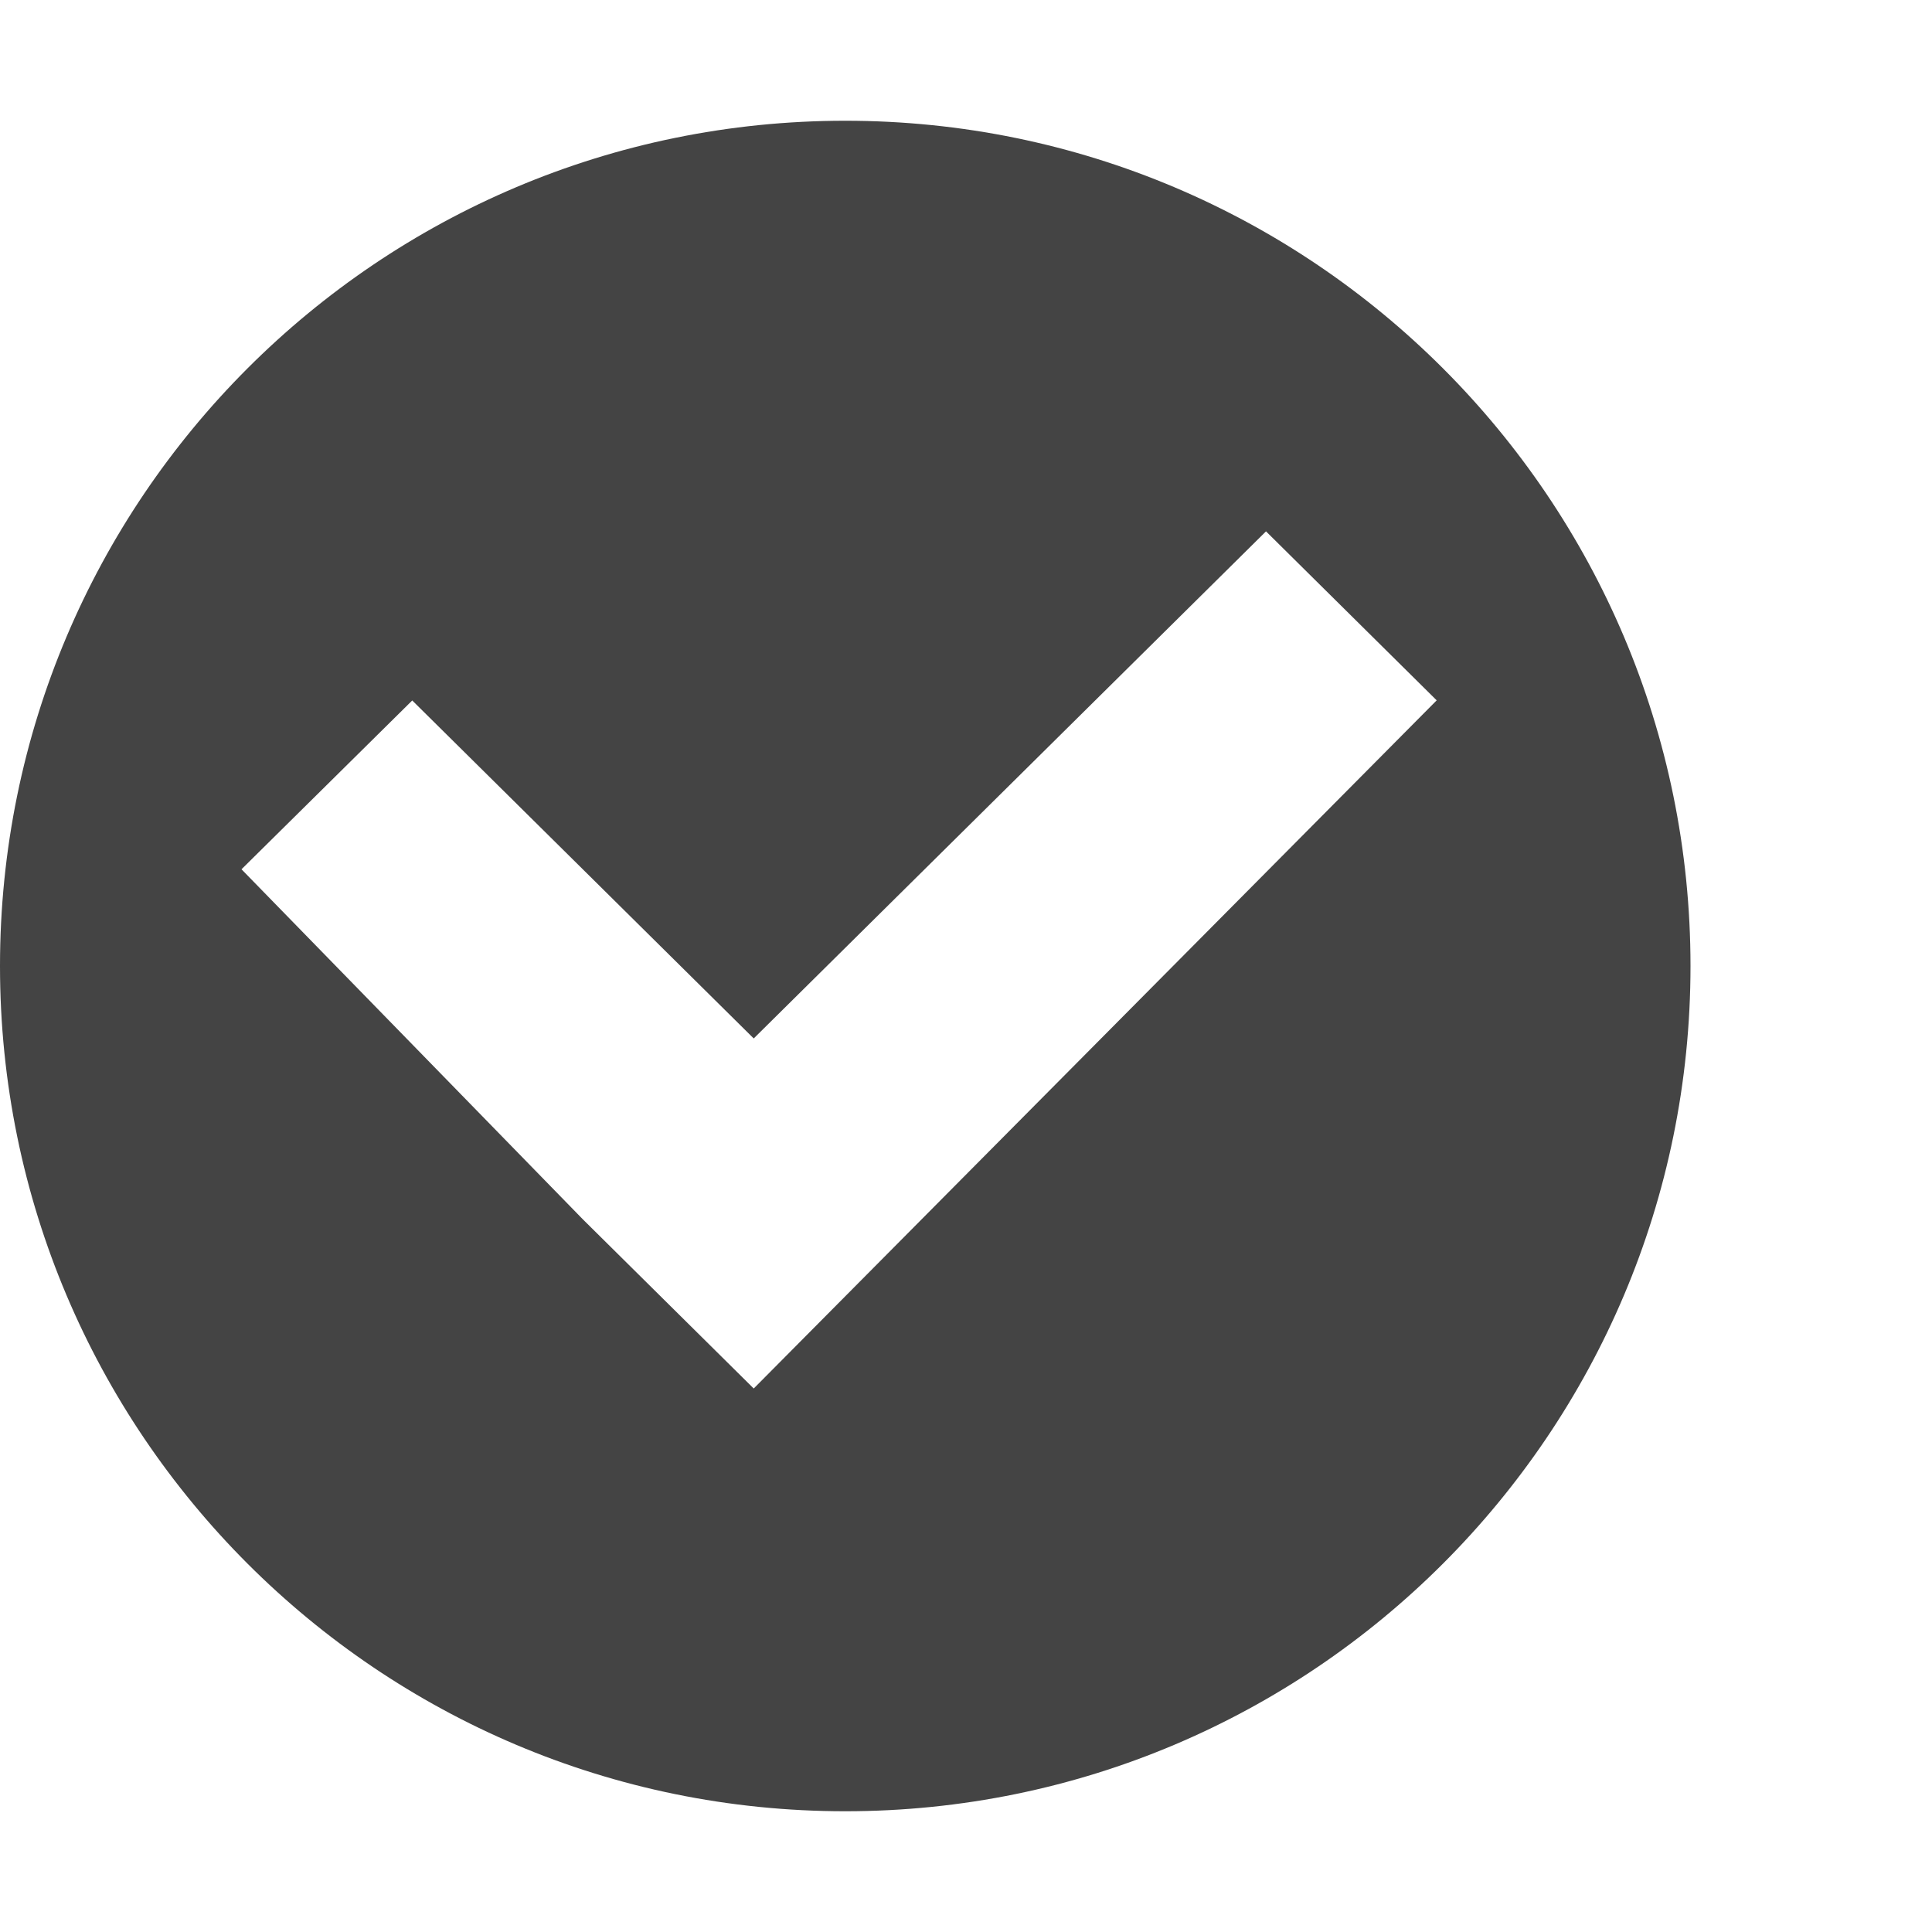
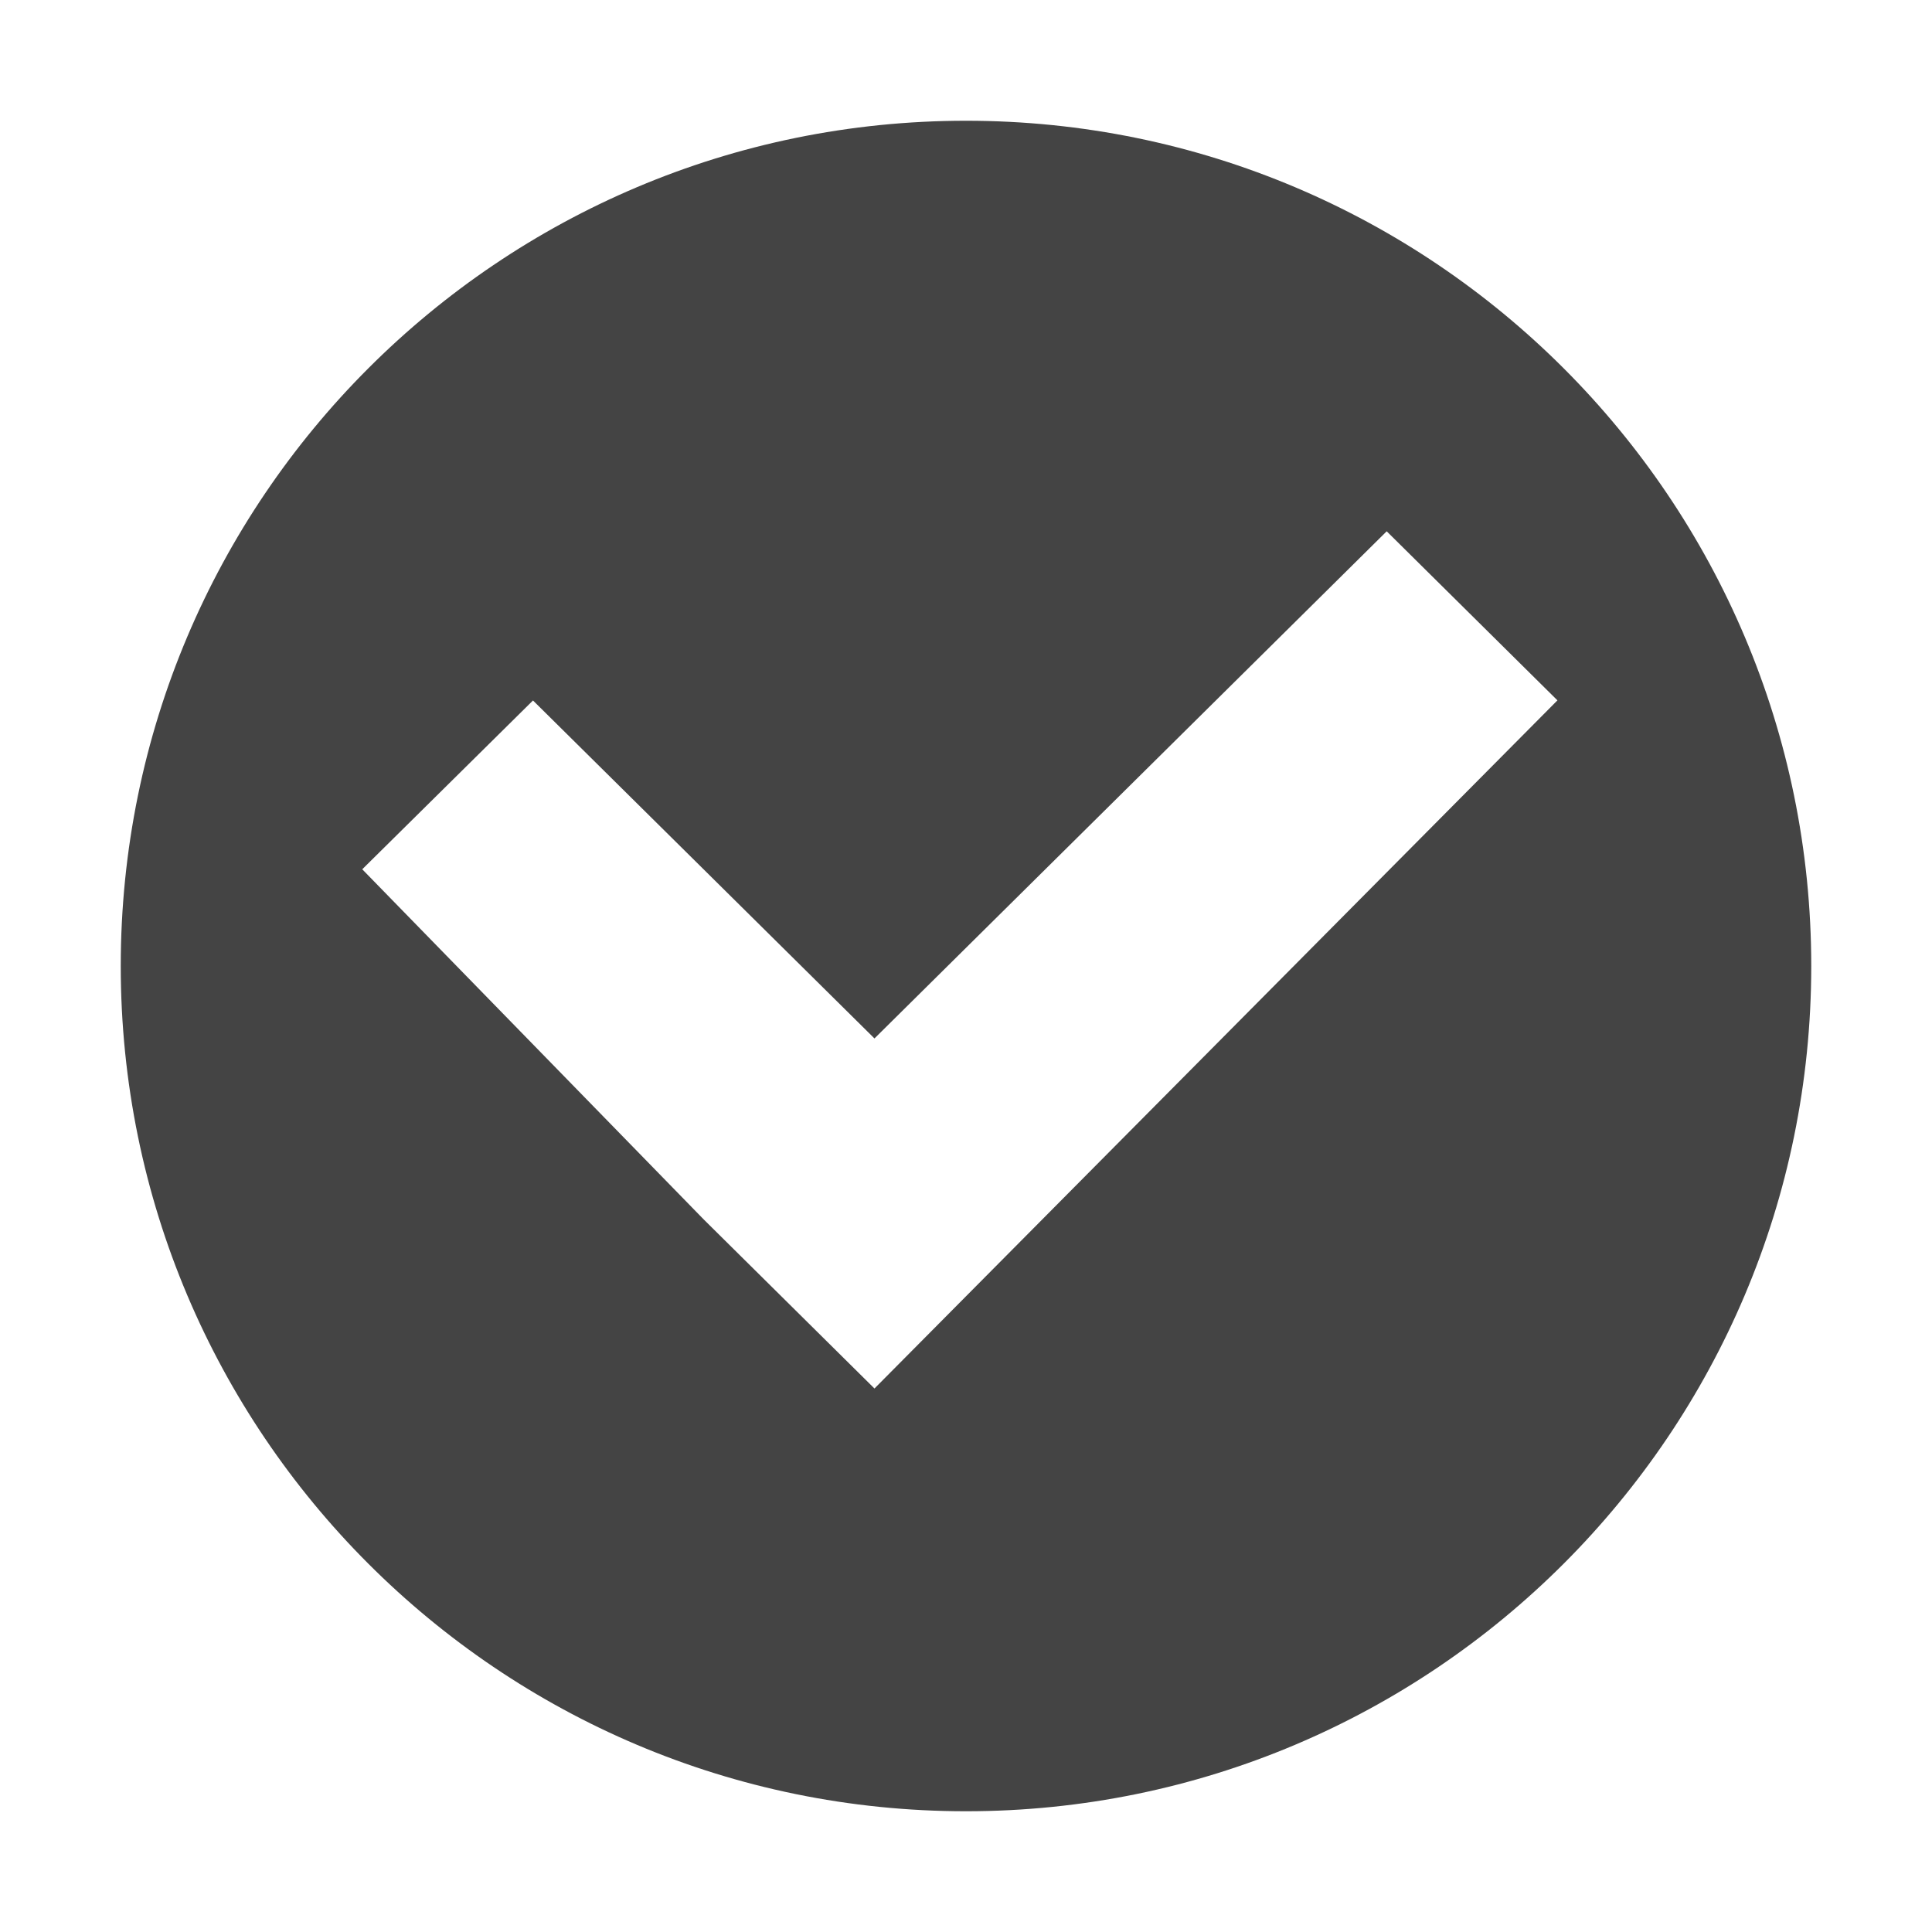
<svg xmlns="http://www.w3.org/2000/svg" version="1.1" viewBox="0 0 16 16">
-   <path d="m7 1a7 7 0 0 0-7 7 7 7 0 0 0 7 7 7 7 0 0 0 7-7 7 7 0 0 0-7-7zm3.484 3.4 1.414 1.4-5.656 5.699-1.414-1.4-2.828-2.9 1.414-1.398 2.828 2.799 4.242-4.199z" style="fill:#444" />
+   <path d="m8 1a7 7 0 0 0-7 7 7 7 0 0 0 7 7 7 7 0 0 0 7-7 7 7 0 0 0-7-7zm3.484 3.4 1.414 1.4-5.656 5.699-1.414-1.4-2.828-2.9 1.414-1.398 2.828 2.799z" style="fill:#444" />
</svg>
